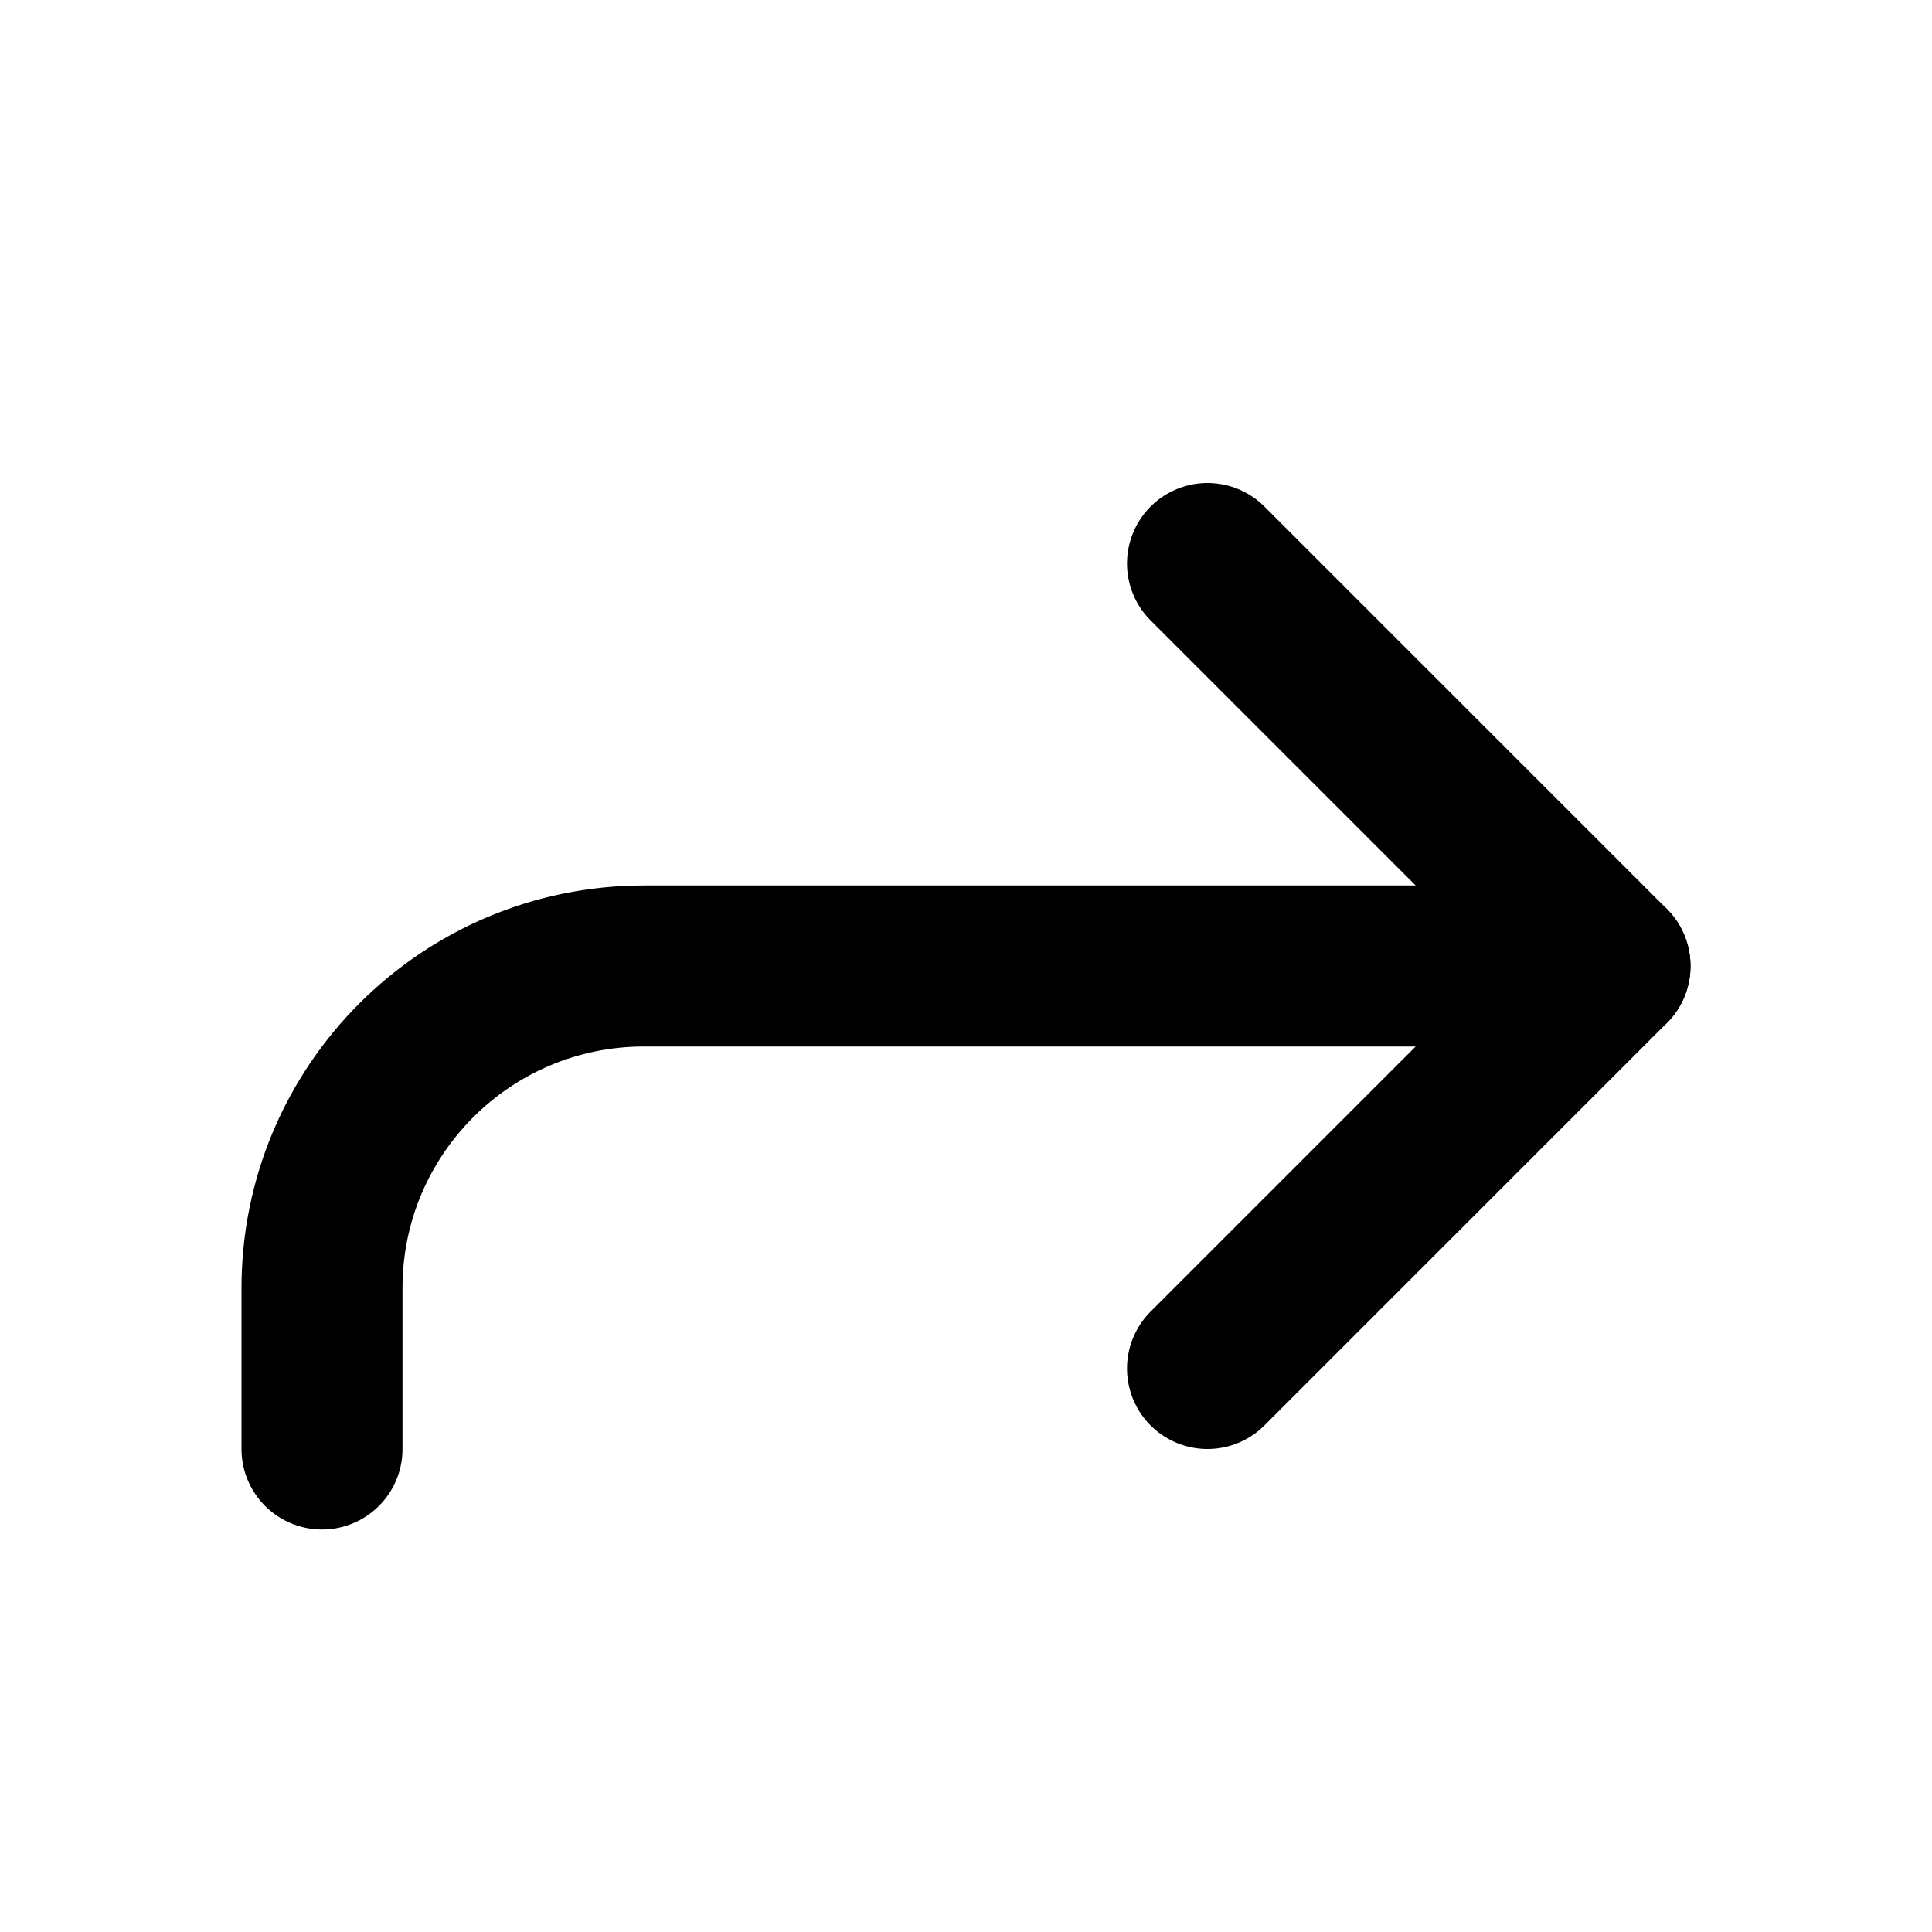
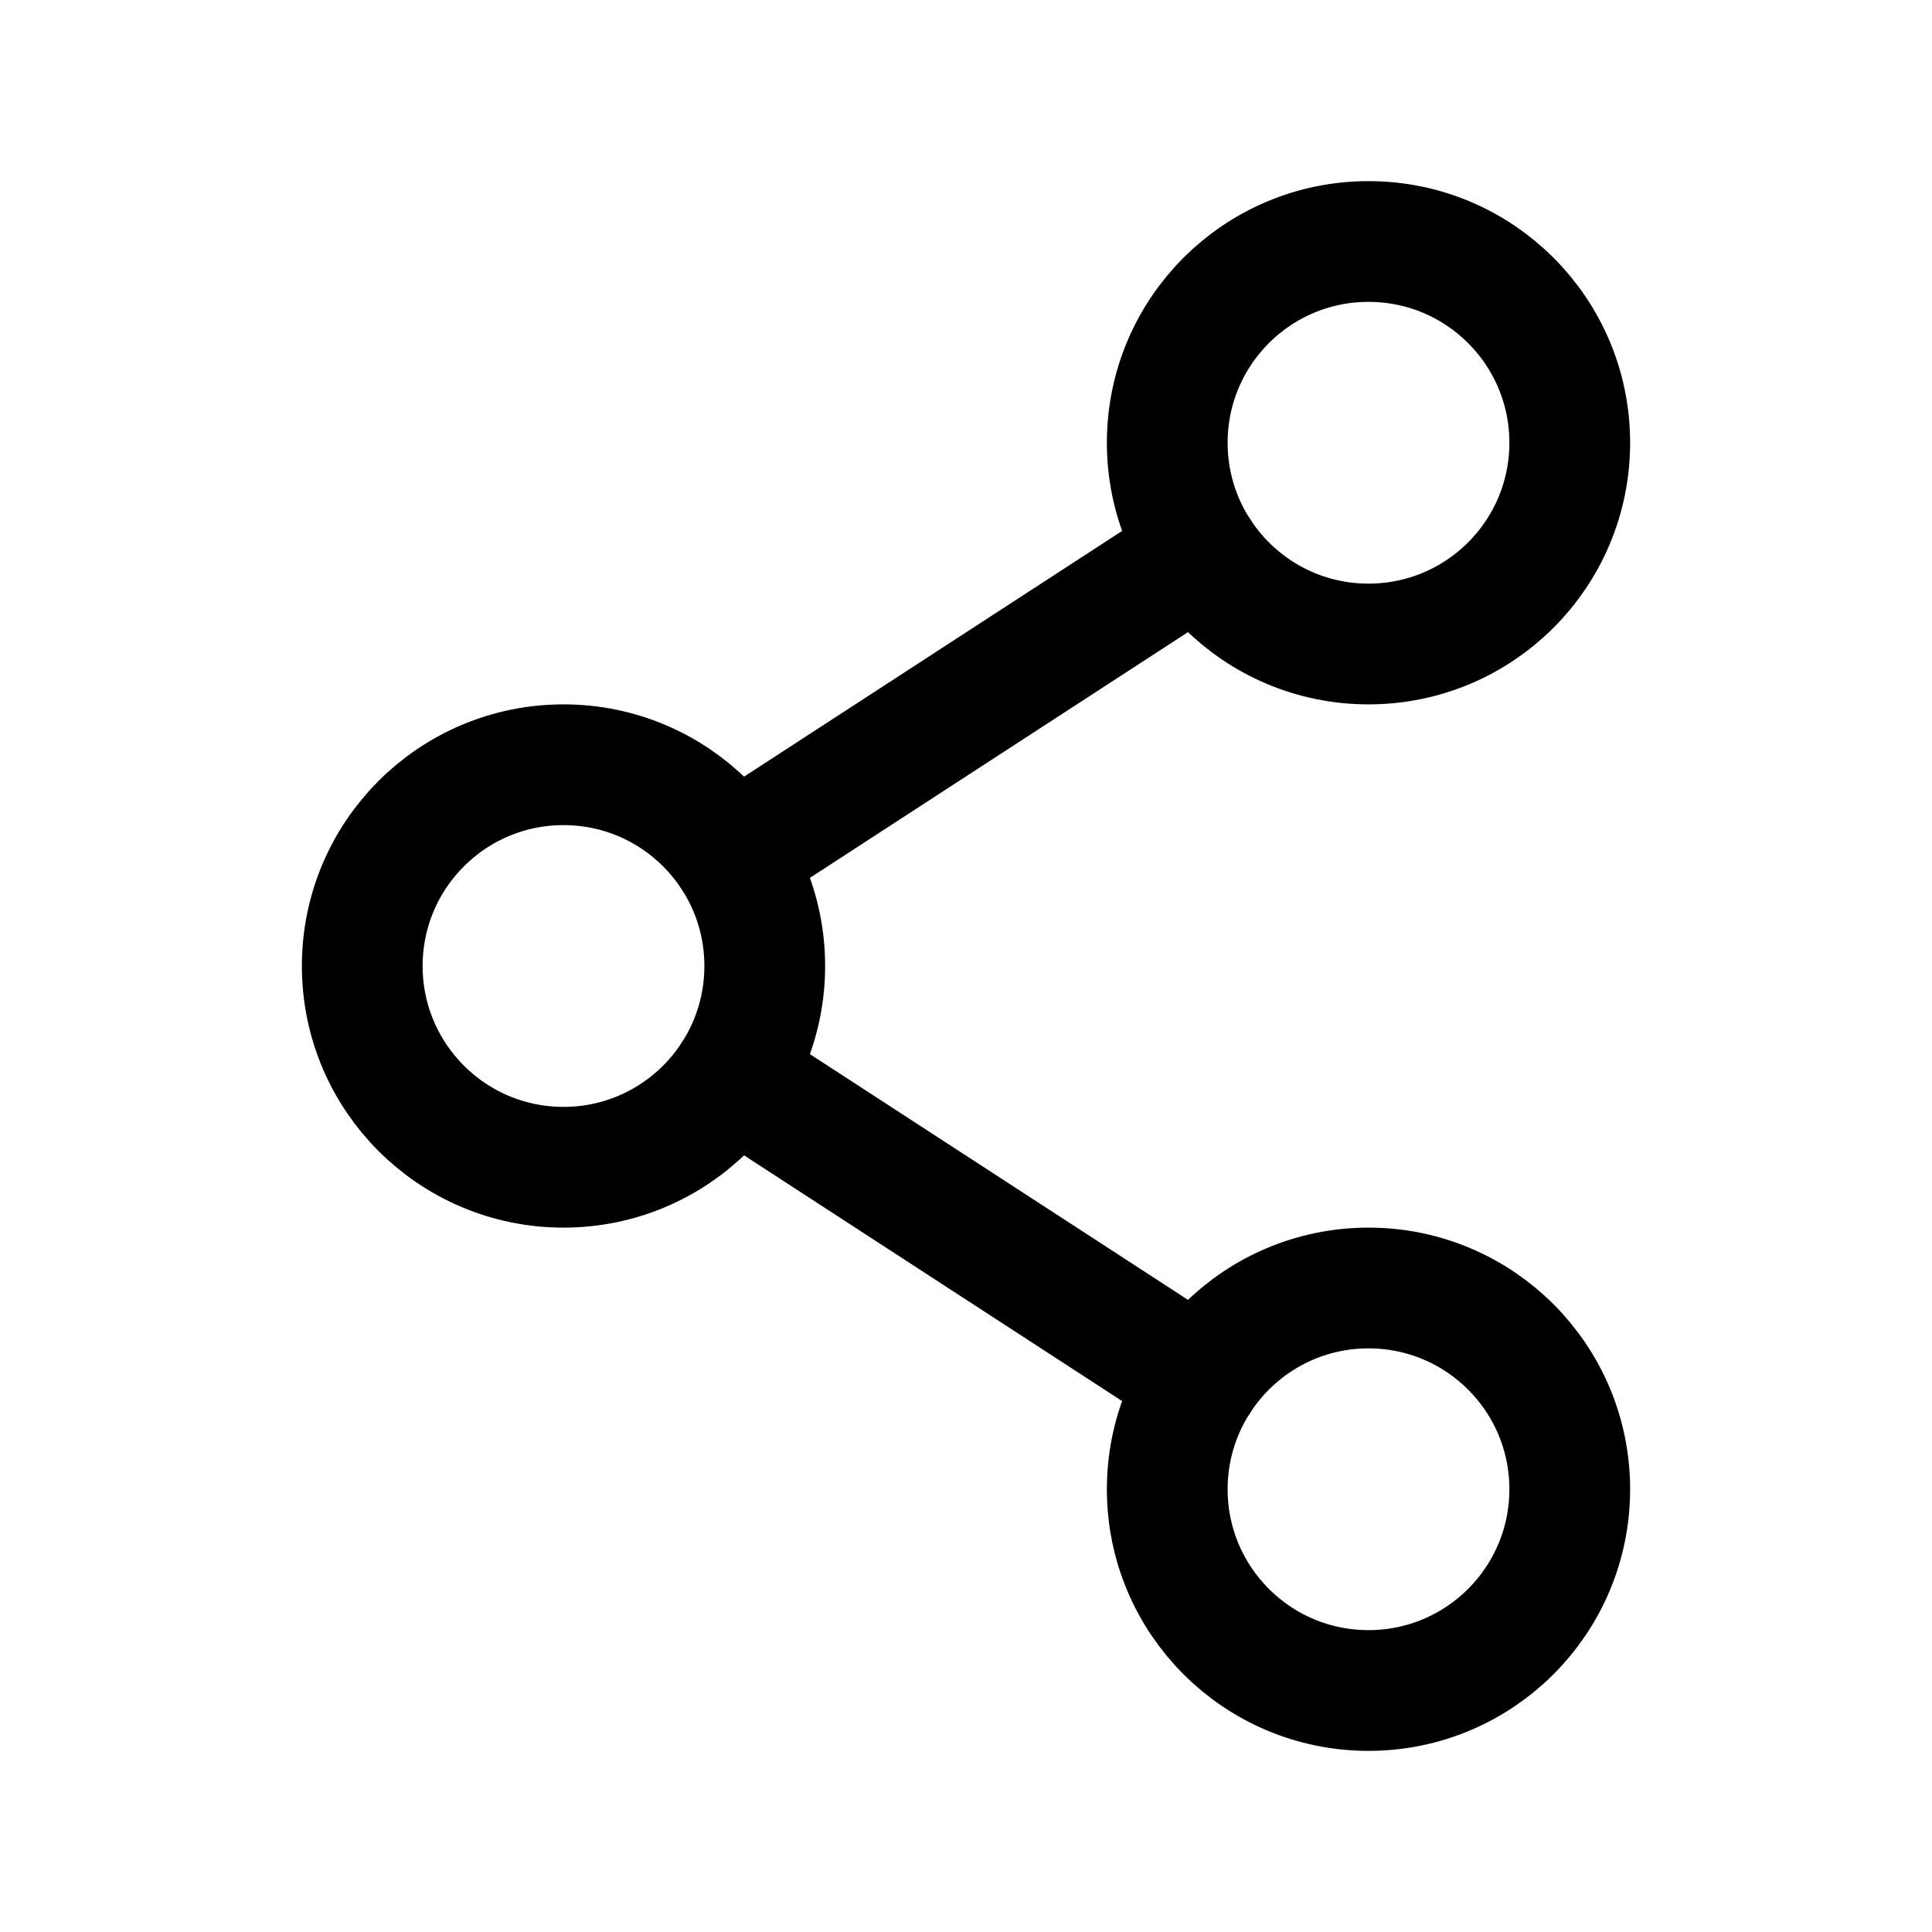
- <svg xmlns="http://www.w3.org/2000/svg" class="lucide lucide-forward" width="24" height="24" viewBox="0 0 24 24" fill="none" stroke="currentColor" stroke-width="2" stroke-linecap="round" stroke-linejoin="round">
-   <polyline points="15 17 20 12 15 7" />
-   <path d="M4 18v-2a4 4 0 0 1 4-4h12" />
+ <svg xmlns="http://www.w3.org/2000/svg" width="24" height="24" viewBox="0 0 24 24" fill="none" stroke-width="1.5">
+   <path d="M19.5 5.5C19.5 6.881 18.381 8 17 8C15.619 8 14.5 6.881 14.5 5.5C14.5 4.119 15.619 3 17 3C18.381 3 19.5 4.119 19.5 5.5Z" stroke-linecap="round" stroke="currentColor" />
+   <path d="M14.5 18.5C14.5 17.119 15.619 16 17 16C18.381 16 19.5 17.119 19.5 18.5C19.5 19.881 18.381 21 17 21C15.619 21 14.5 19.881 14.5 18.5Z" stroke-linecap="round" stroke="currentColor" />
+   <path d="M4.5 12C4.5 10.619 5.619 9.5 7 9.5C8.381 9.5 9.5 10.619 9.5 12C9.5 13.381 8.381 14.5 7 14.5C5.619 14.5 4.5 13.381 4.5 12Z" stroke-linecap="round" stroke="currentColor" />
+   <path d="M9.097 13.363L14.904 17.137" stroke-linecap="round" stroke="currentColor" />
+   <path d="M9.097 10.637L14.904 6.863" stroke-linecap="round" stroke="currentColor" />
</svg>
